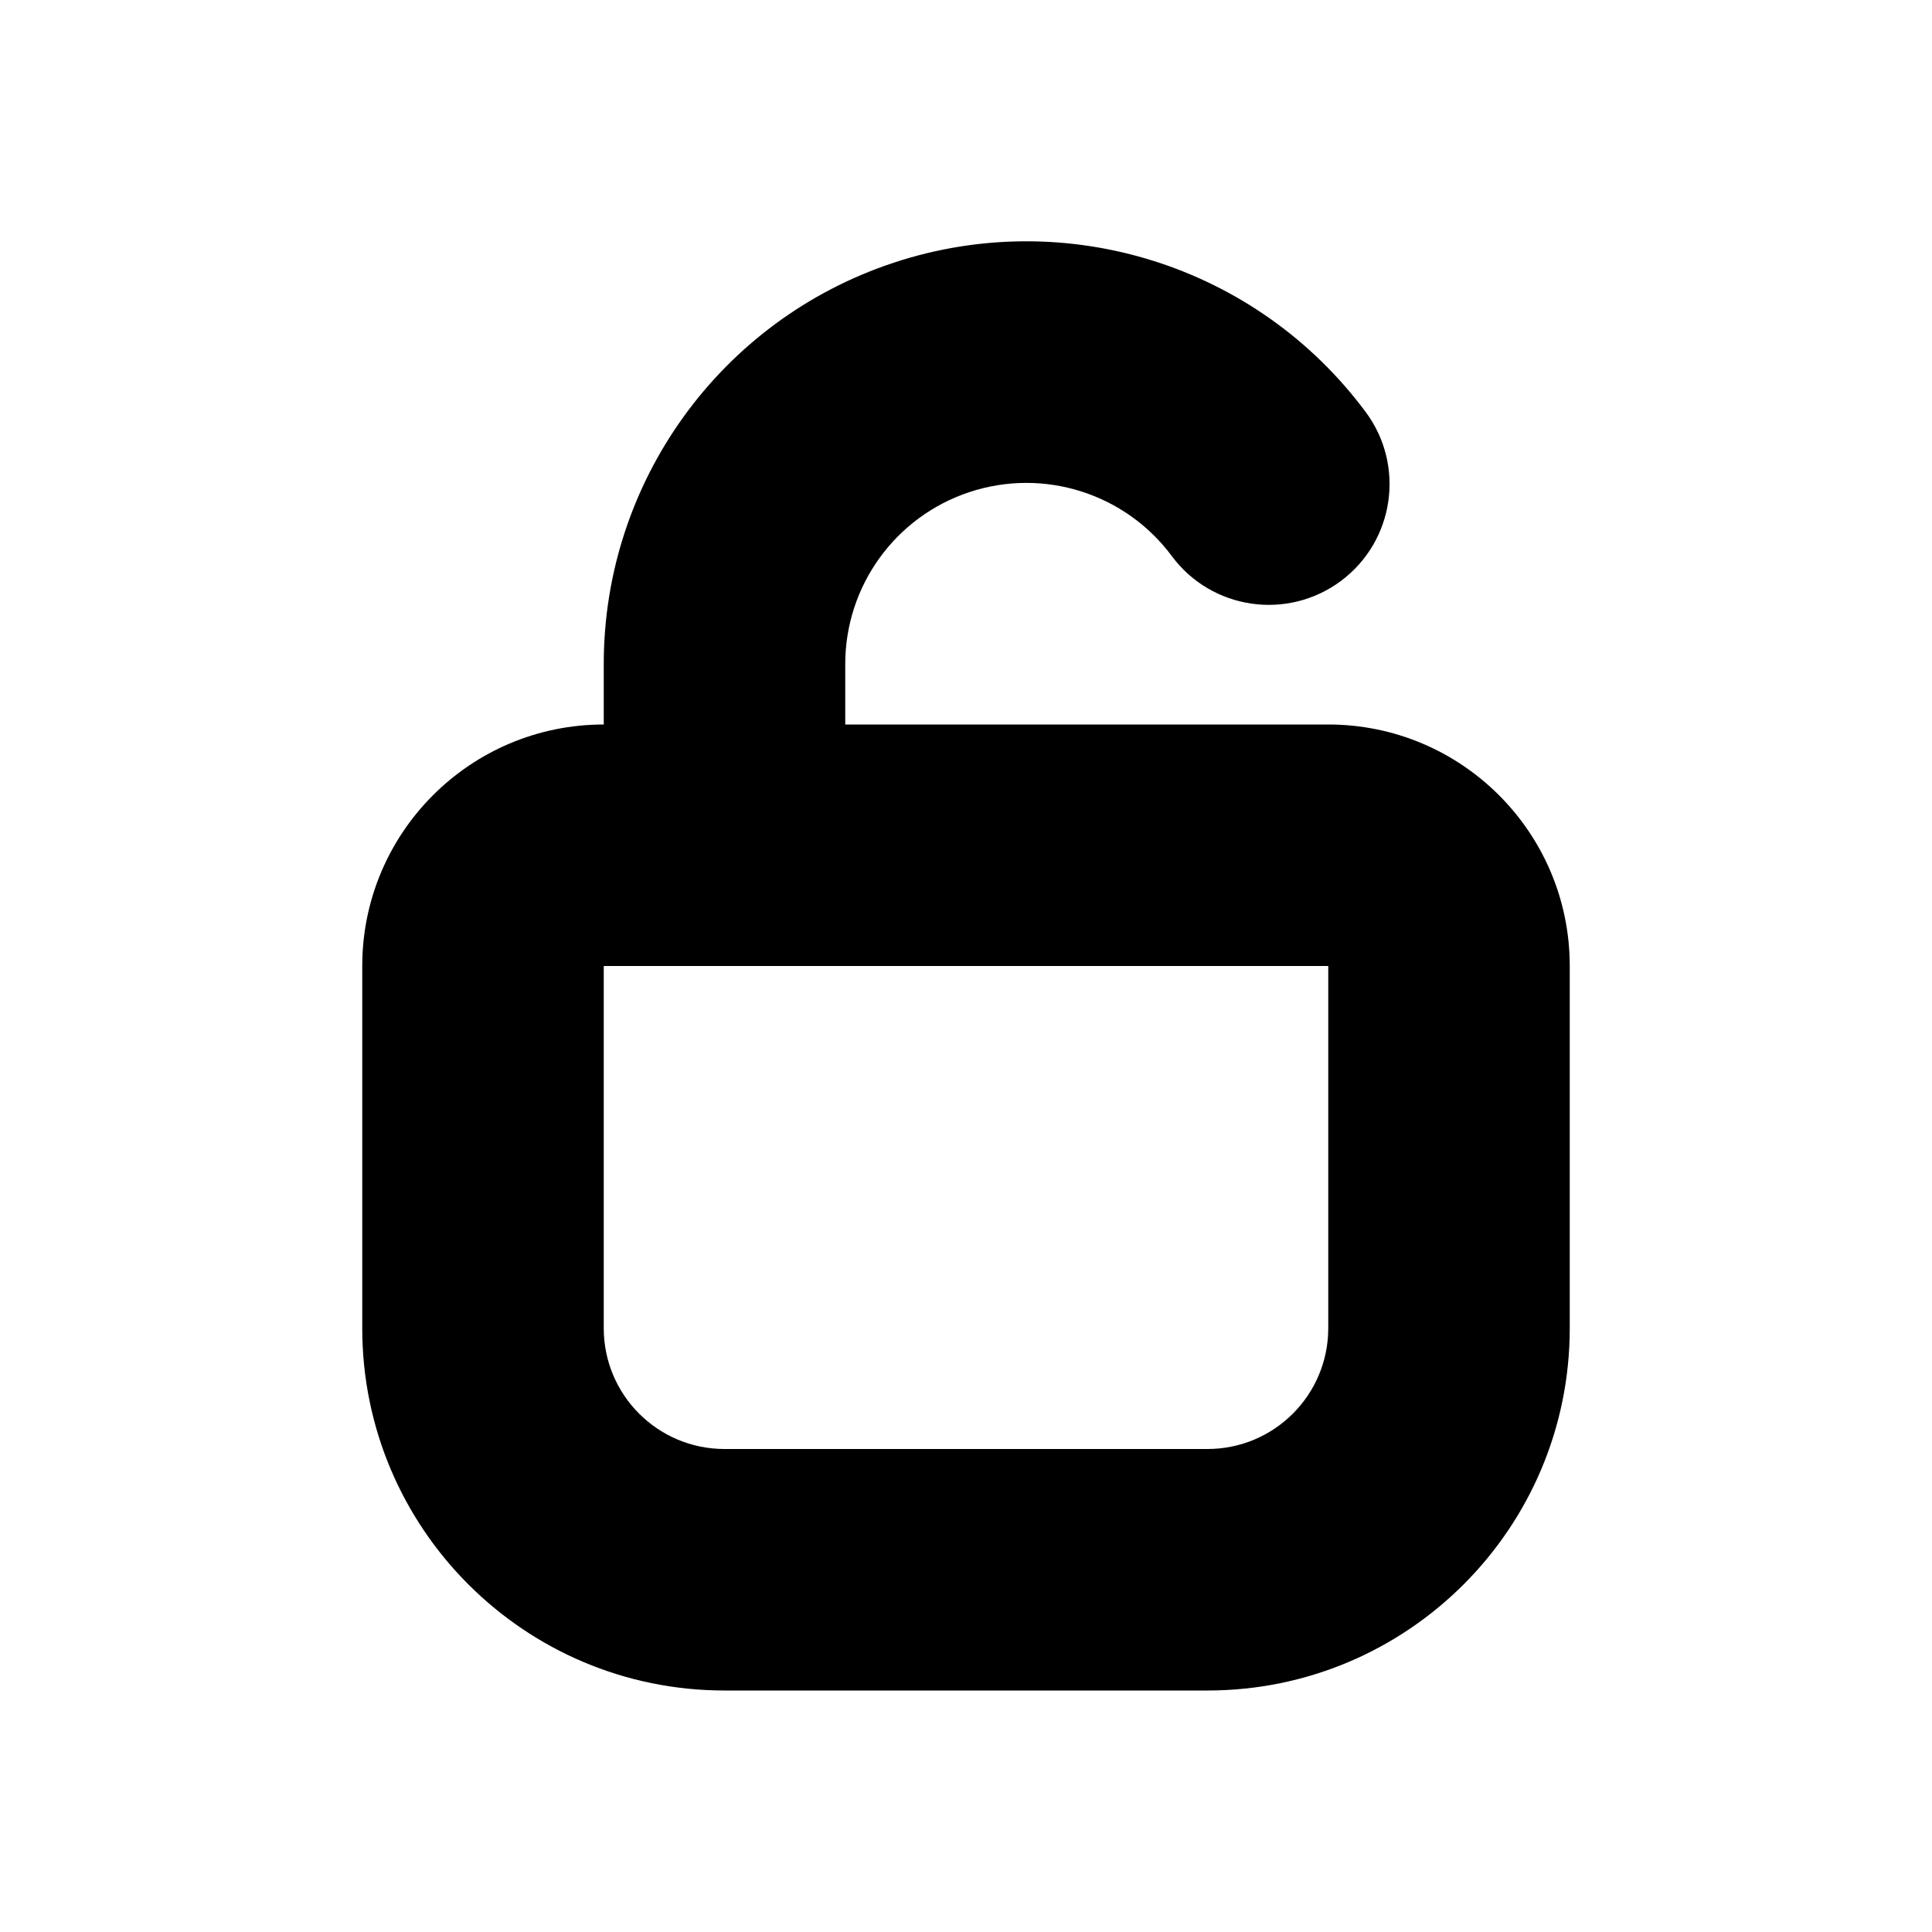
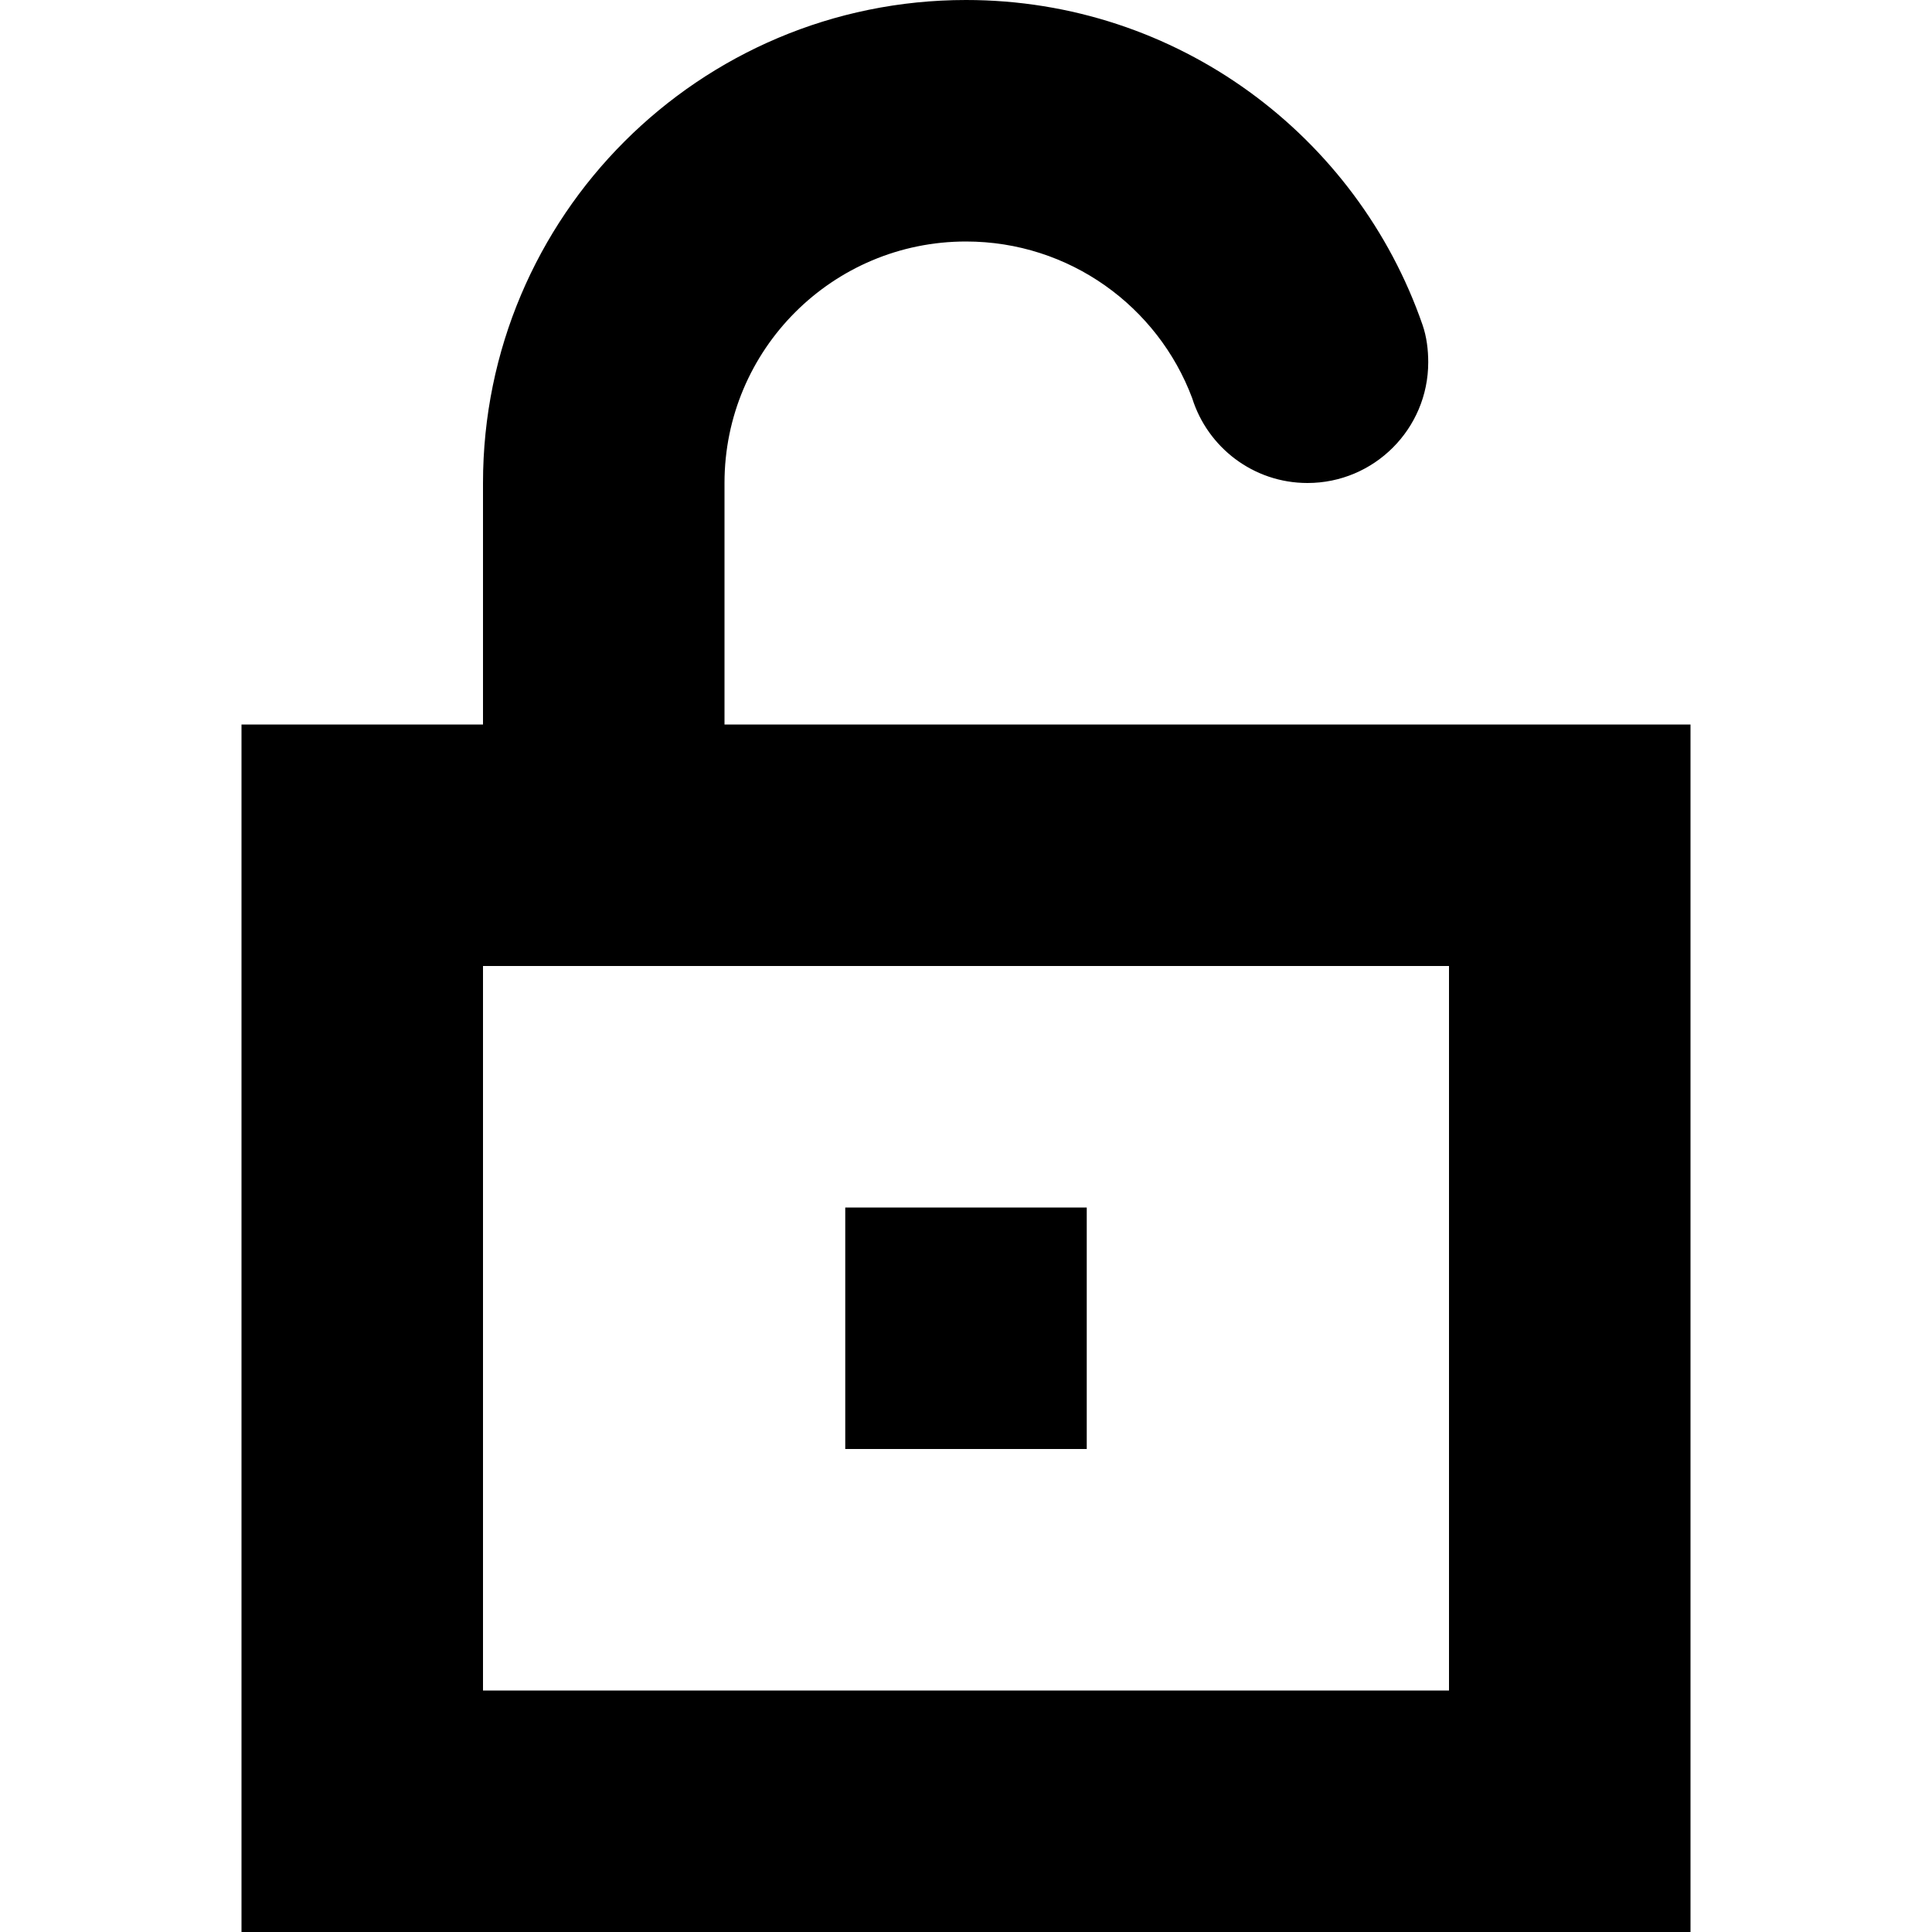
<svg xmlns="http://www.w3.org/2000/svg" width="16" height="16" viewBox="0 0 16 16">
-   <path d="M5 6v-.5a3.5 3.5 0 0 1 6.31-2.088 1 1 0 0 1-1.605 1.194A1.5 1.5 0 0 0 7 5.5V6h4a2 2 0 0 1 2 2v3a3 3 0 0 1-3 3H6a3 3 0 0 1-3-3V8a2 2 0 0 1 2-2zm0 2v3a1 1 0 0 0 1 1h4a1 1 0 0 0 1-1V8H5z" id="a" />
+   <path fill="#000000" fill-rule="evenodd" d="M9,10 L9,12 L7,12 L7,10 L9,10 Z M4,6 L4,4 C4,1.791 5.791,0 8,0 C9.751,0 11.239,1.125 11.781,2.691 C11.815,2.789 11.828,2.897 11.828,3 C11.828,3.552 11.38,4 10.828,4 C10.379,4 10,3.704 9.873,3.297 C9.589,2.539 8.857,2 8,2 C6.895,2 6,2.895 6,4 L6,6 L14,6 L14,16 L2,16 L2,6 L4,6 Z M4,8 L4,14 L12,14 L12,8 L4,8 Z" />
</svg>
